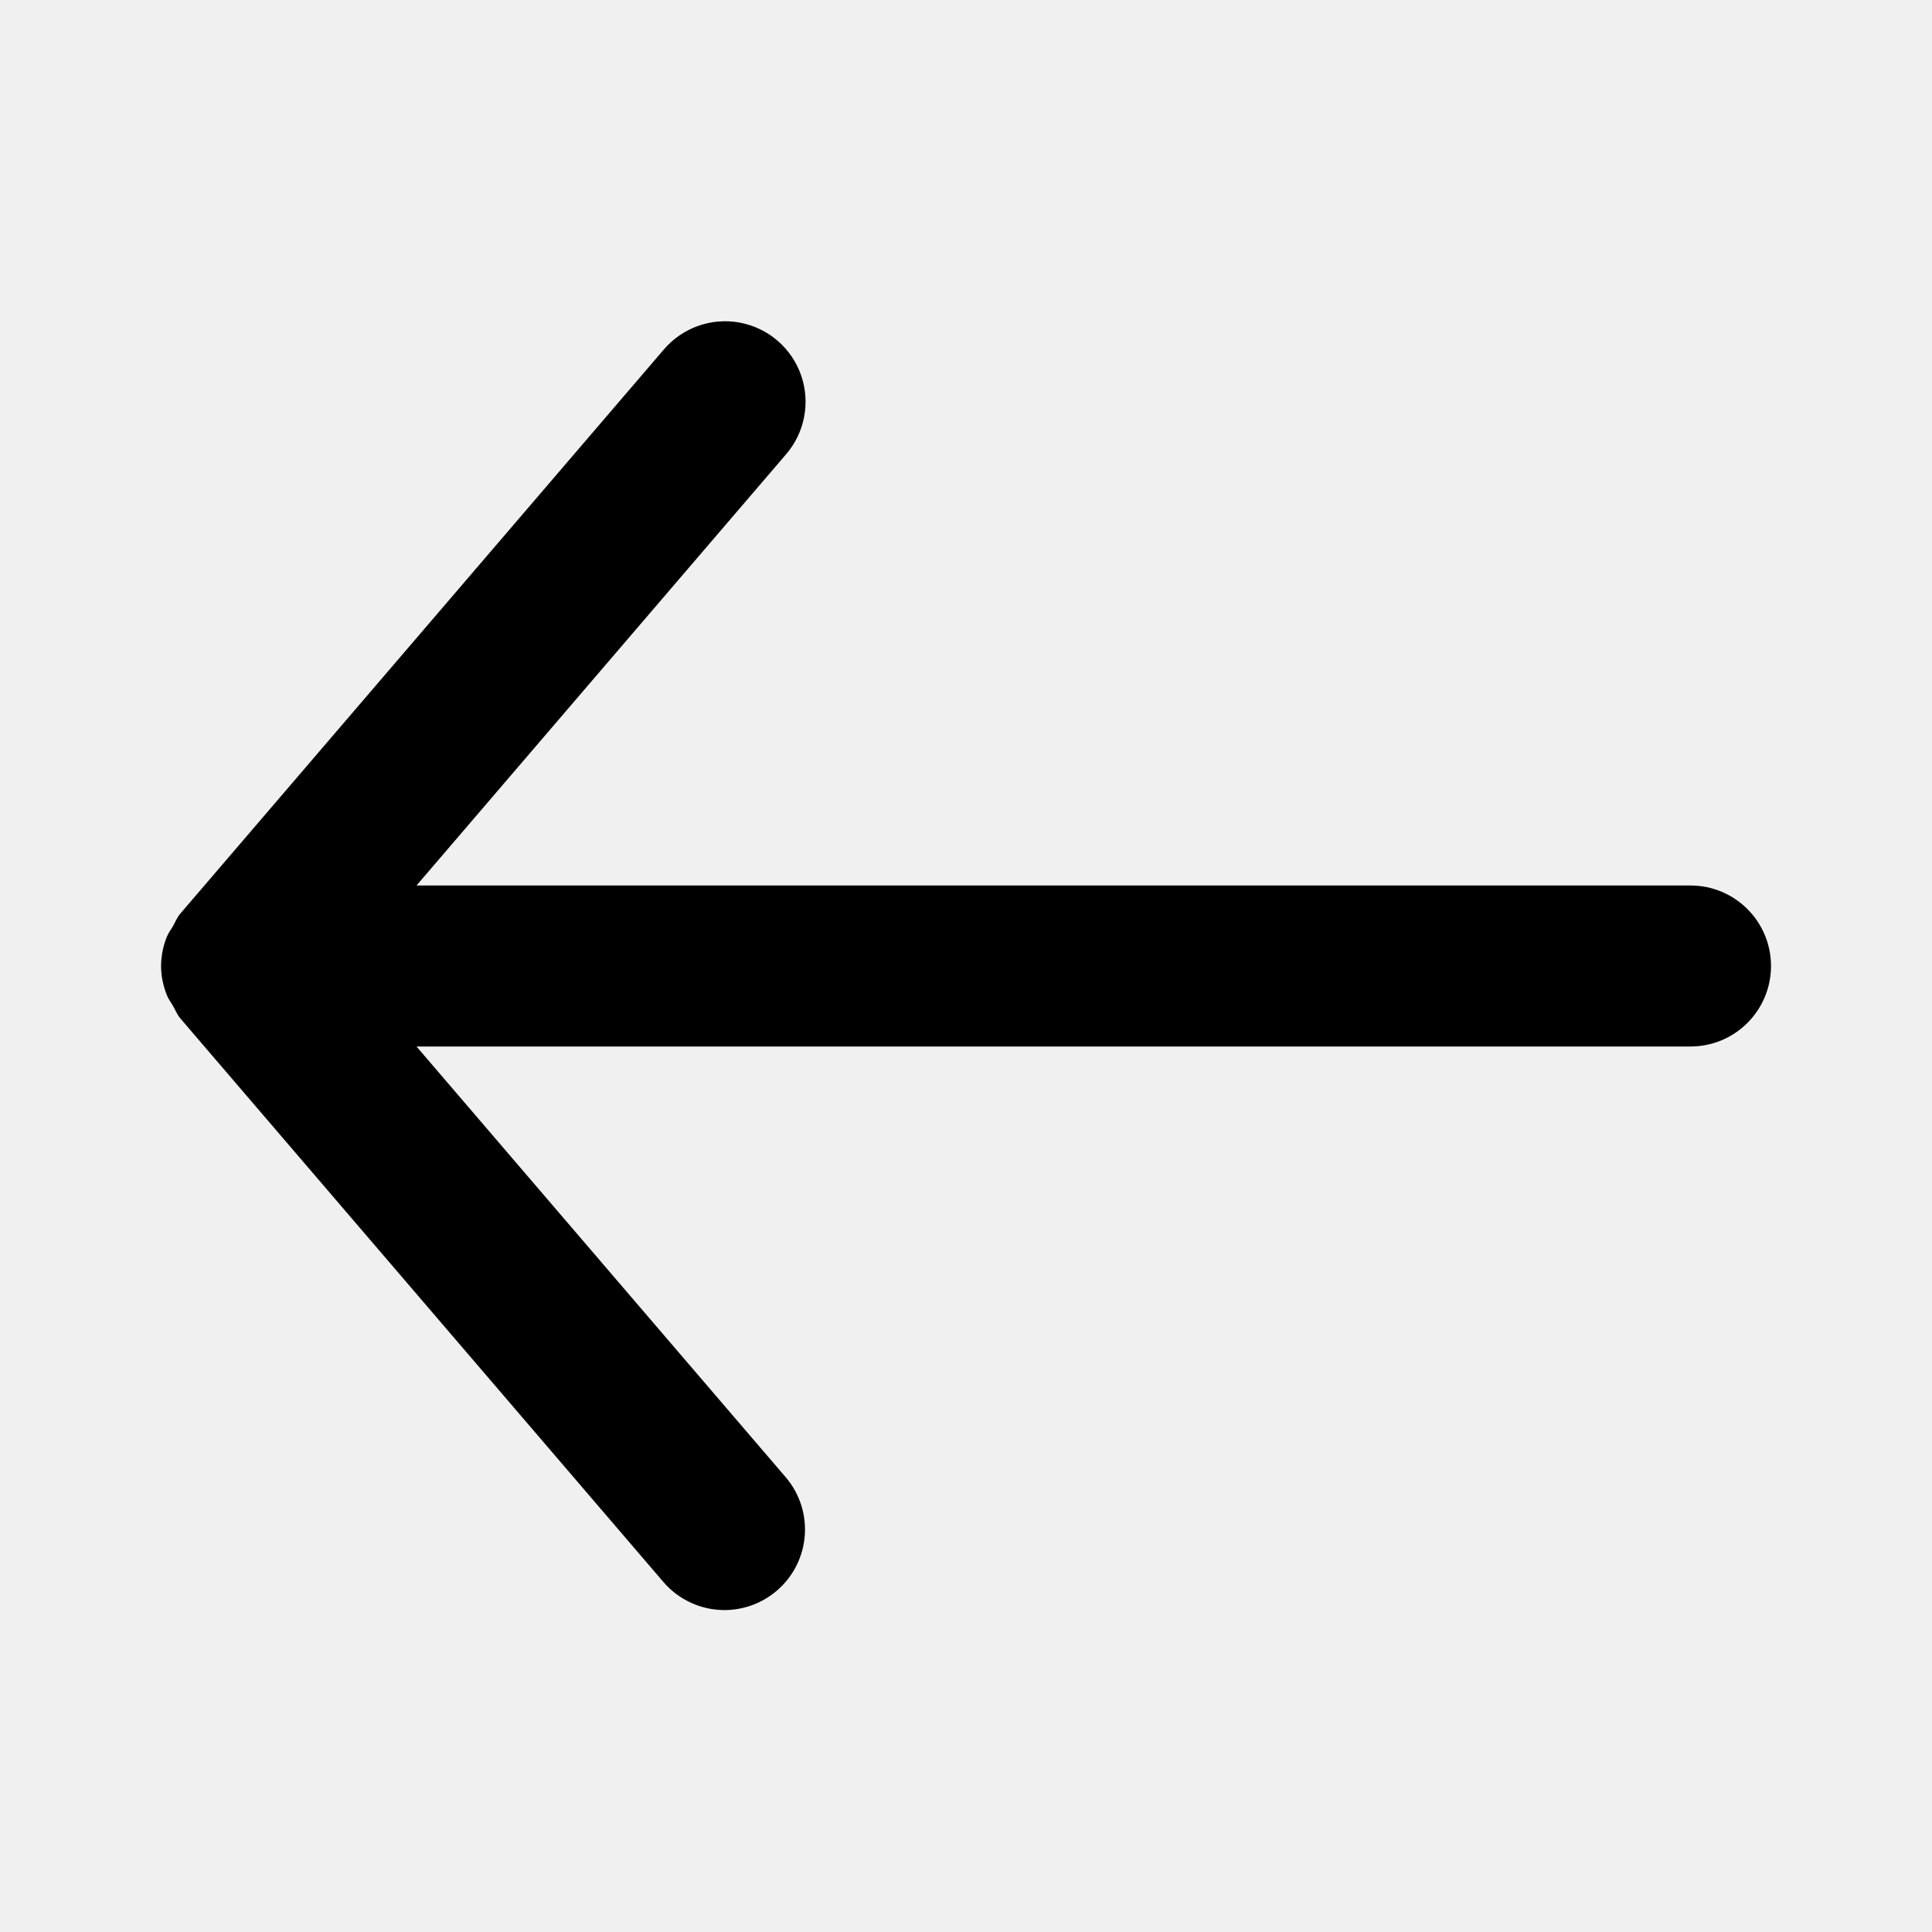
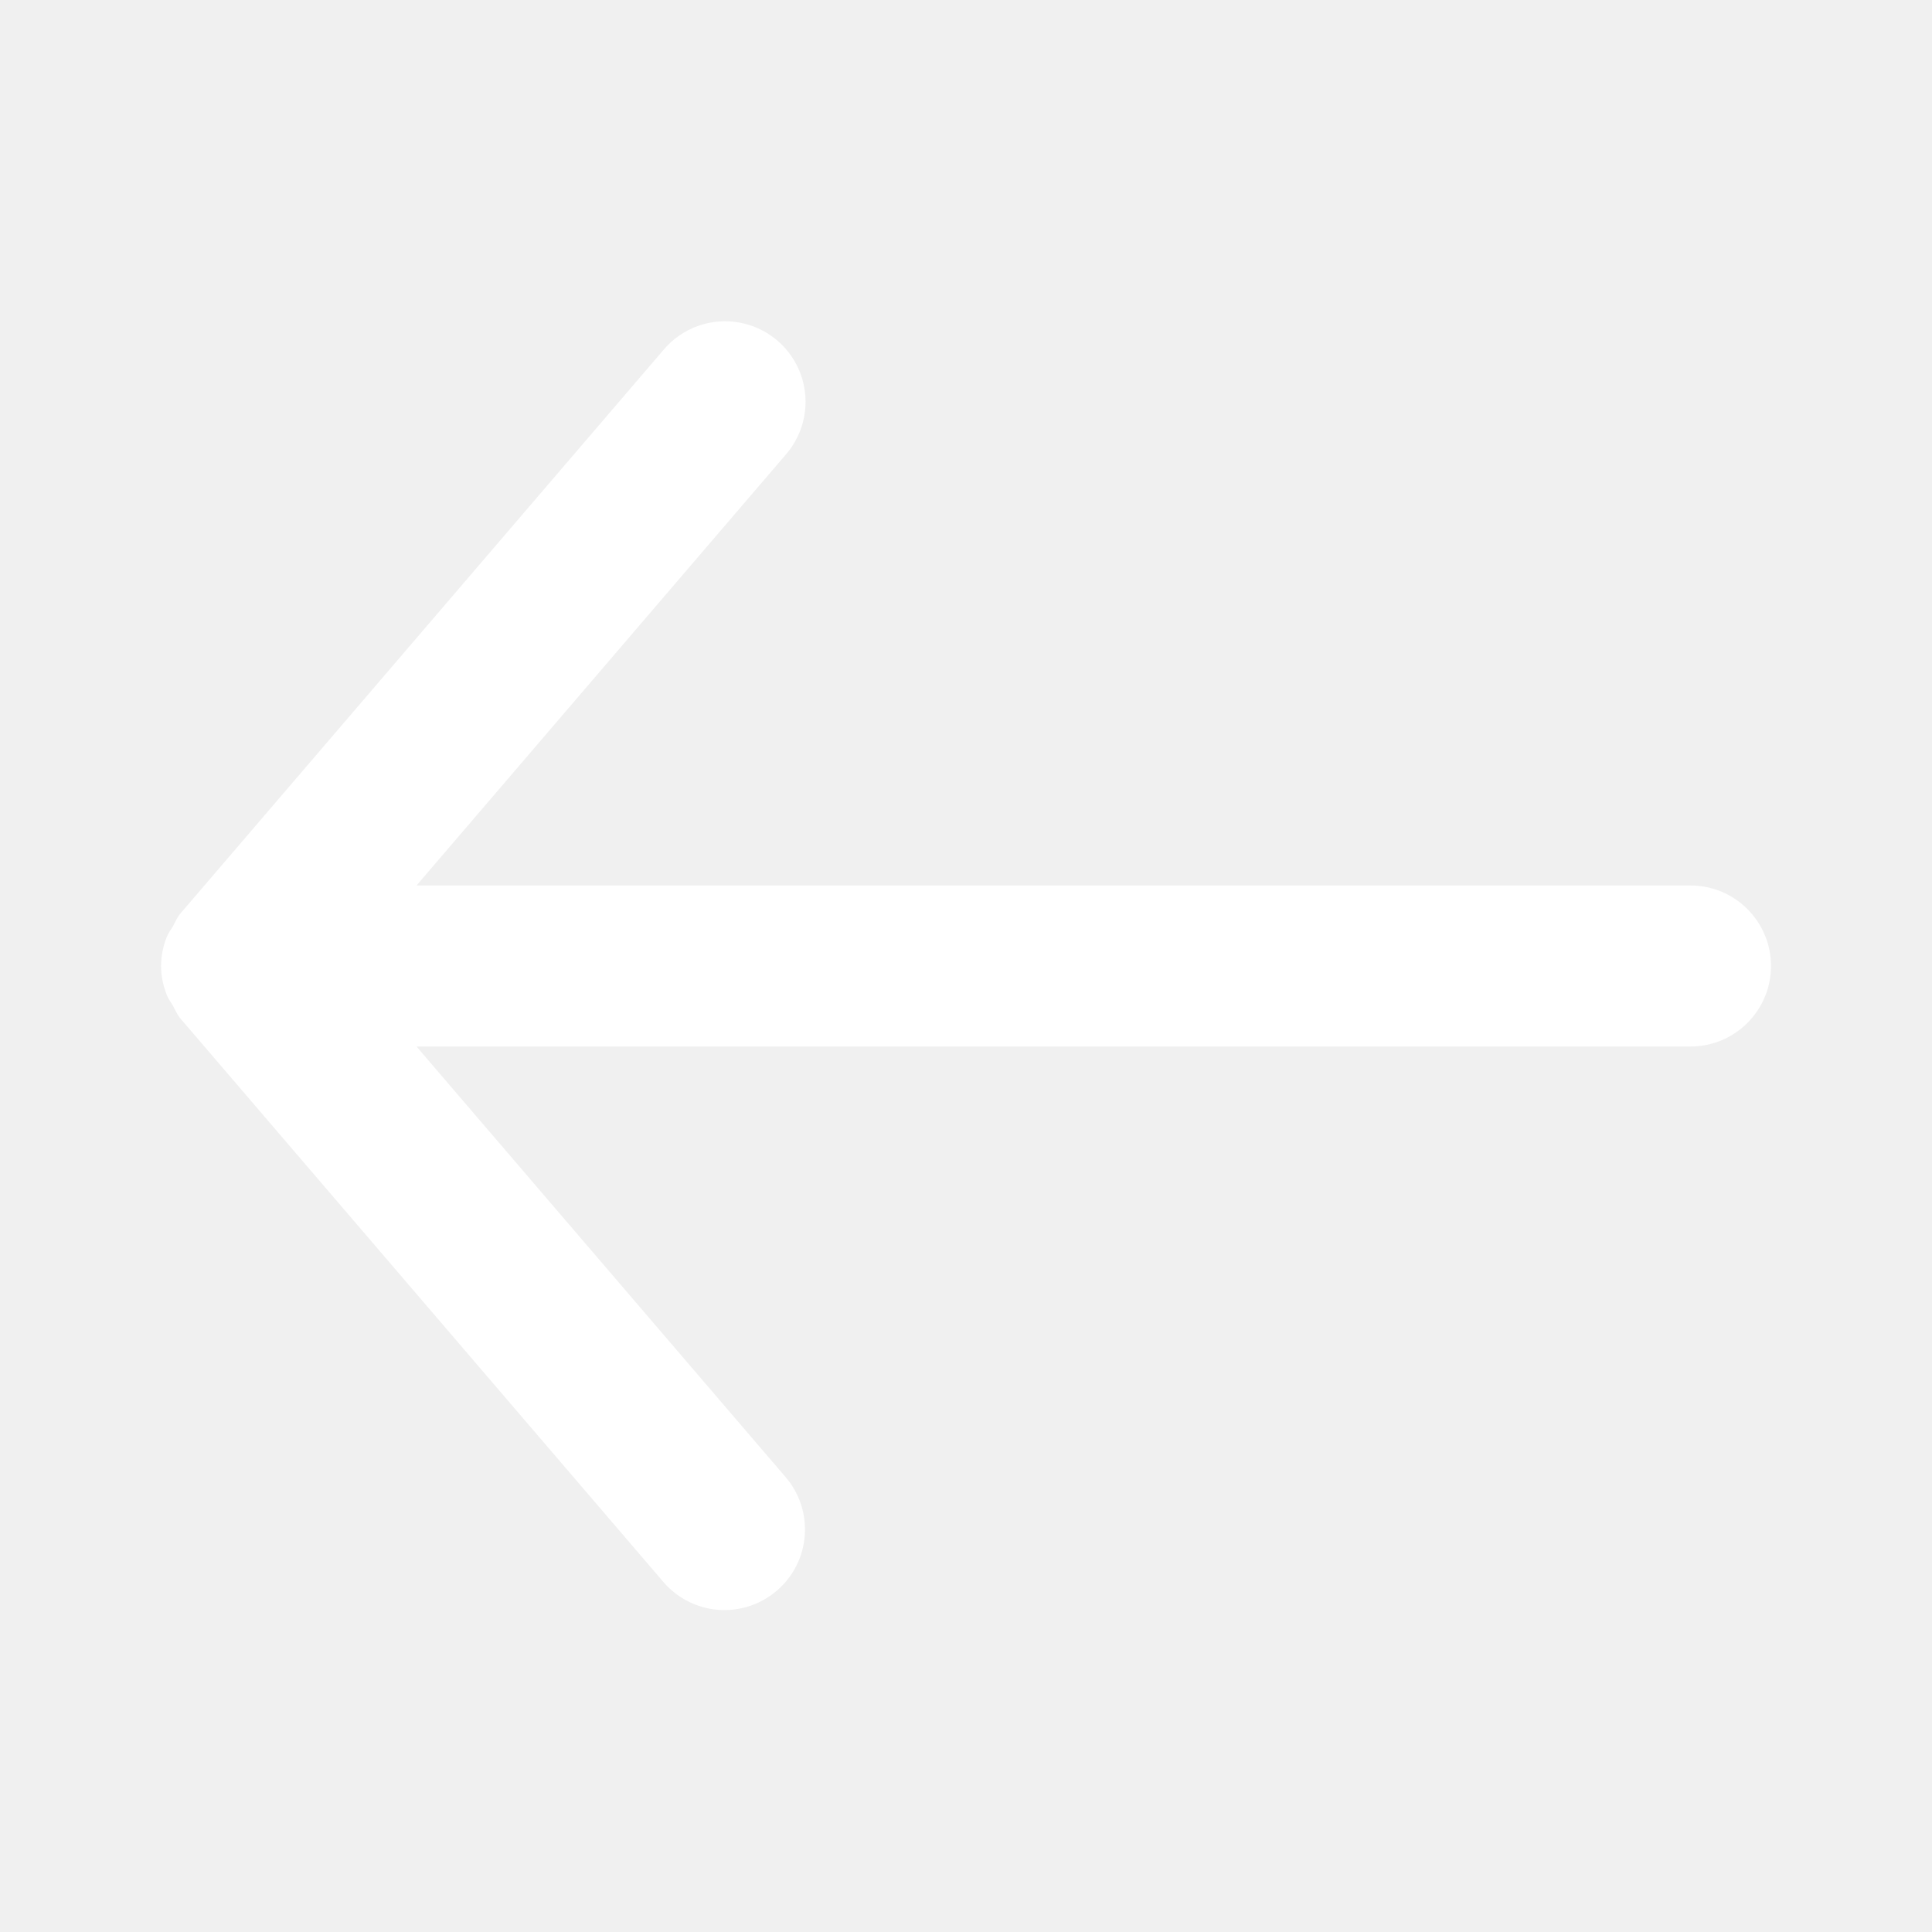
<svg xmlns="http://www.w3.org/2000/svg" width="24" height="24">
-   <path fill-rule="evenodd" d="M21 11H5.174l4.585-5.35a1 1 0 1 0-1.518-1.302l-6 7c-.042.048-.063.106-.094.16-.024.042-.055.08-.073.126a.976.976 0 0 0-.073.36L2 12l.001.005c0 .123.027.244.073.36.018.047.049.084.073.127.031.053.052.111.094.16l6 7a.999.999 0 0 0 1.41.107 1 1 0 0 0 .108-1.41L5.174 13H21a1 1 0 0 0 0-2" />
+   <path fill="#fff" fill-rule="evenodd" d="M21 11H5.174l4.585-5.35a1 1 0 1 0-1.518-1.302l-6 7c-.042.048-.063.106-.094.16-.024.042-.055.08-.073.126a.976.976 0 0 0-.073.36L2 12l.001.005c0 .123.027.244.073.36.018.047.049.084.073.127.031.053.052.111.094.16l6 7a.999.999 0 0 0 1.41.107 1 1 0 0 0 .108-1.41L5.174 13H21a1 1 0 0 0 0-2" />
</svg>
